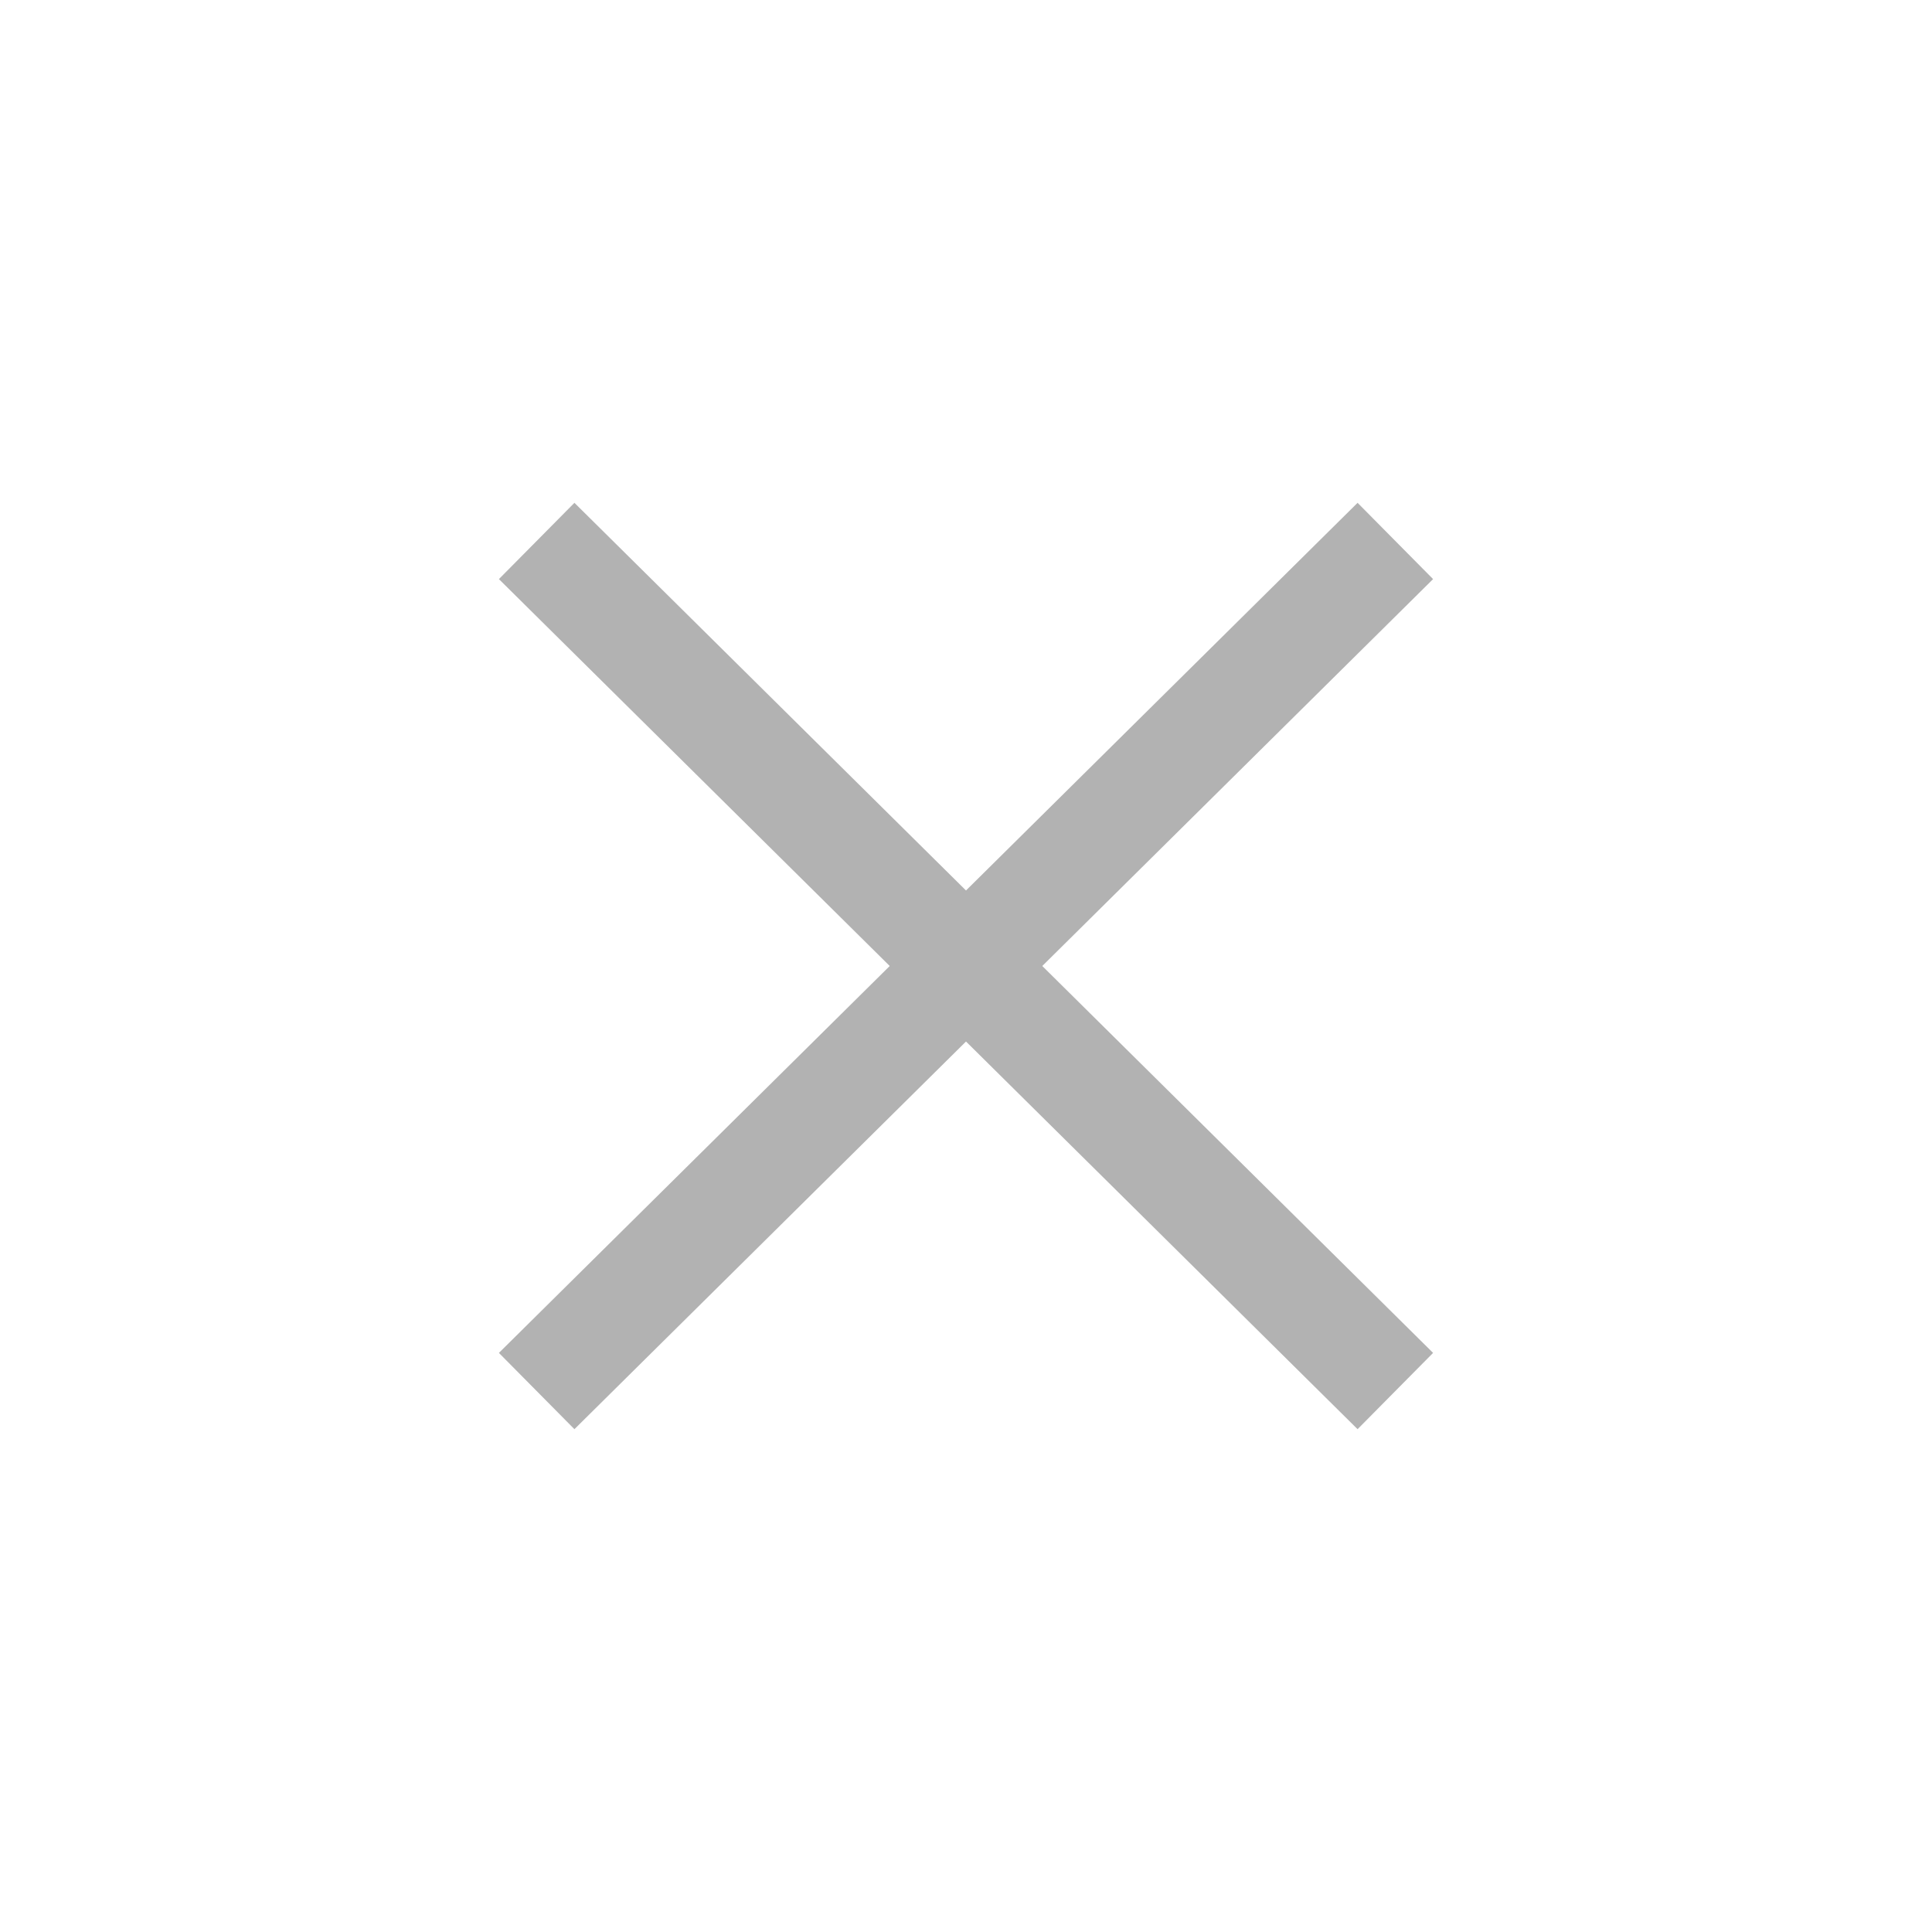
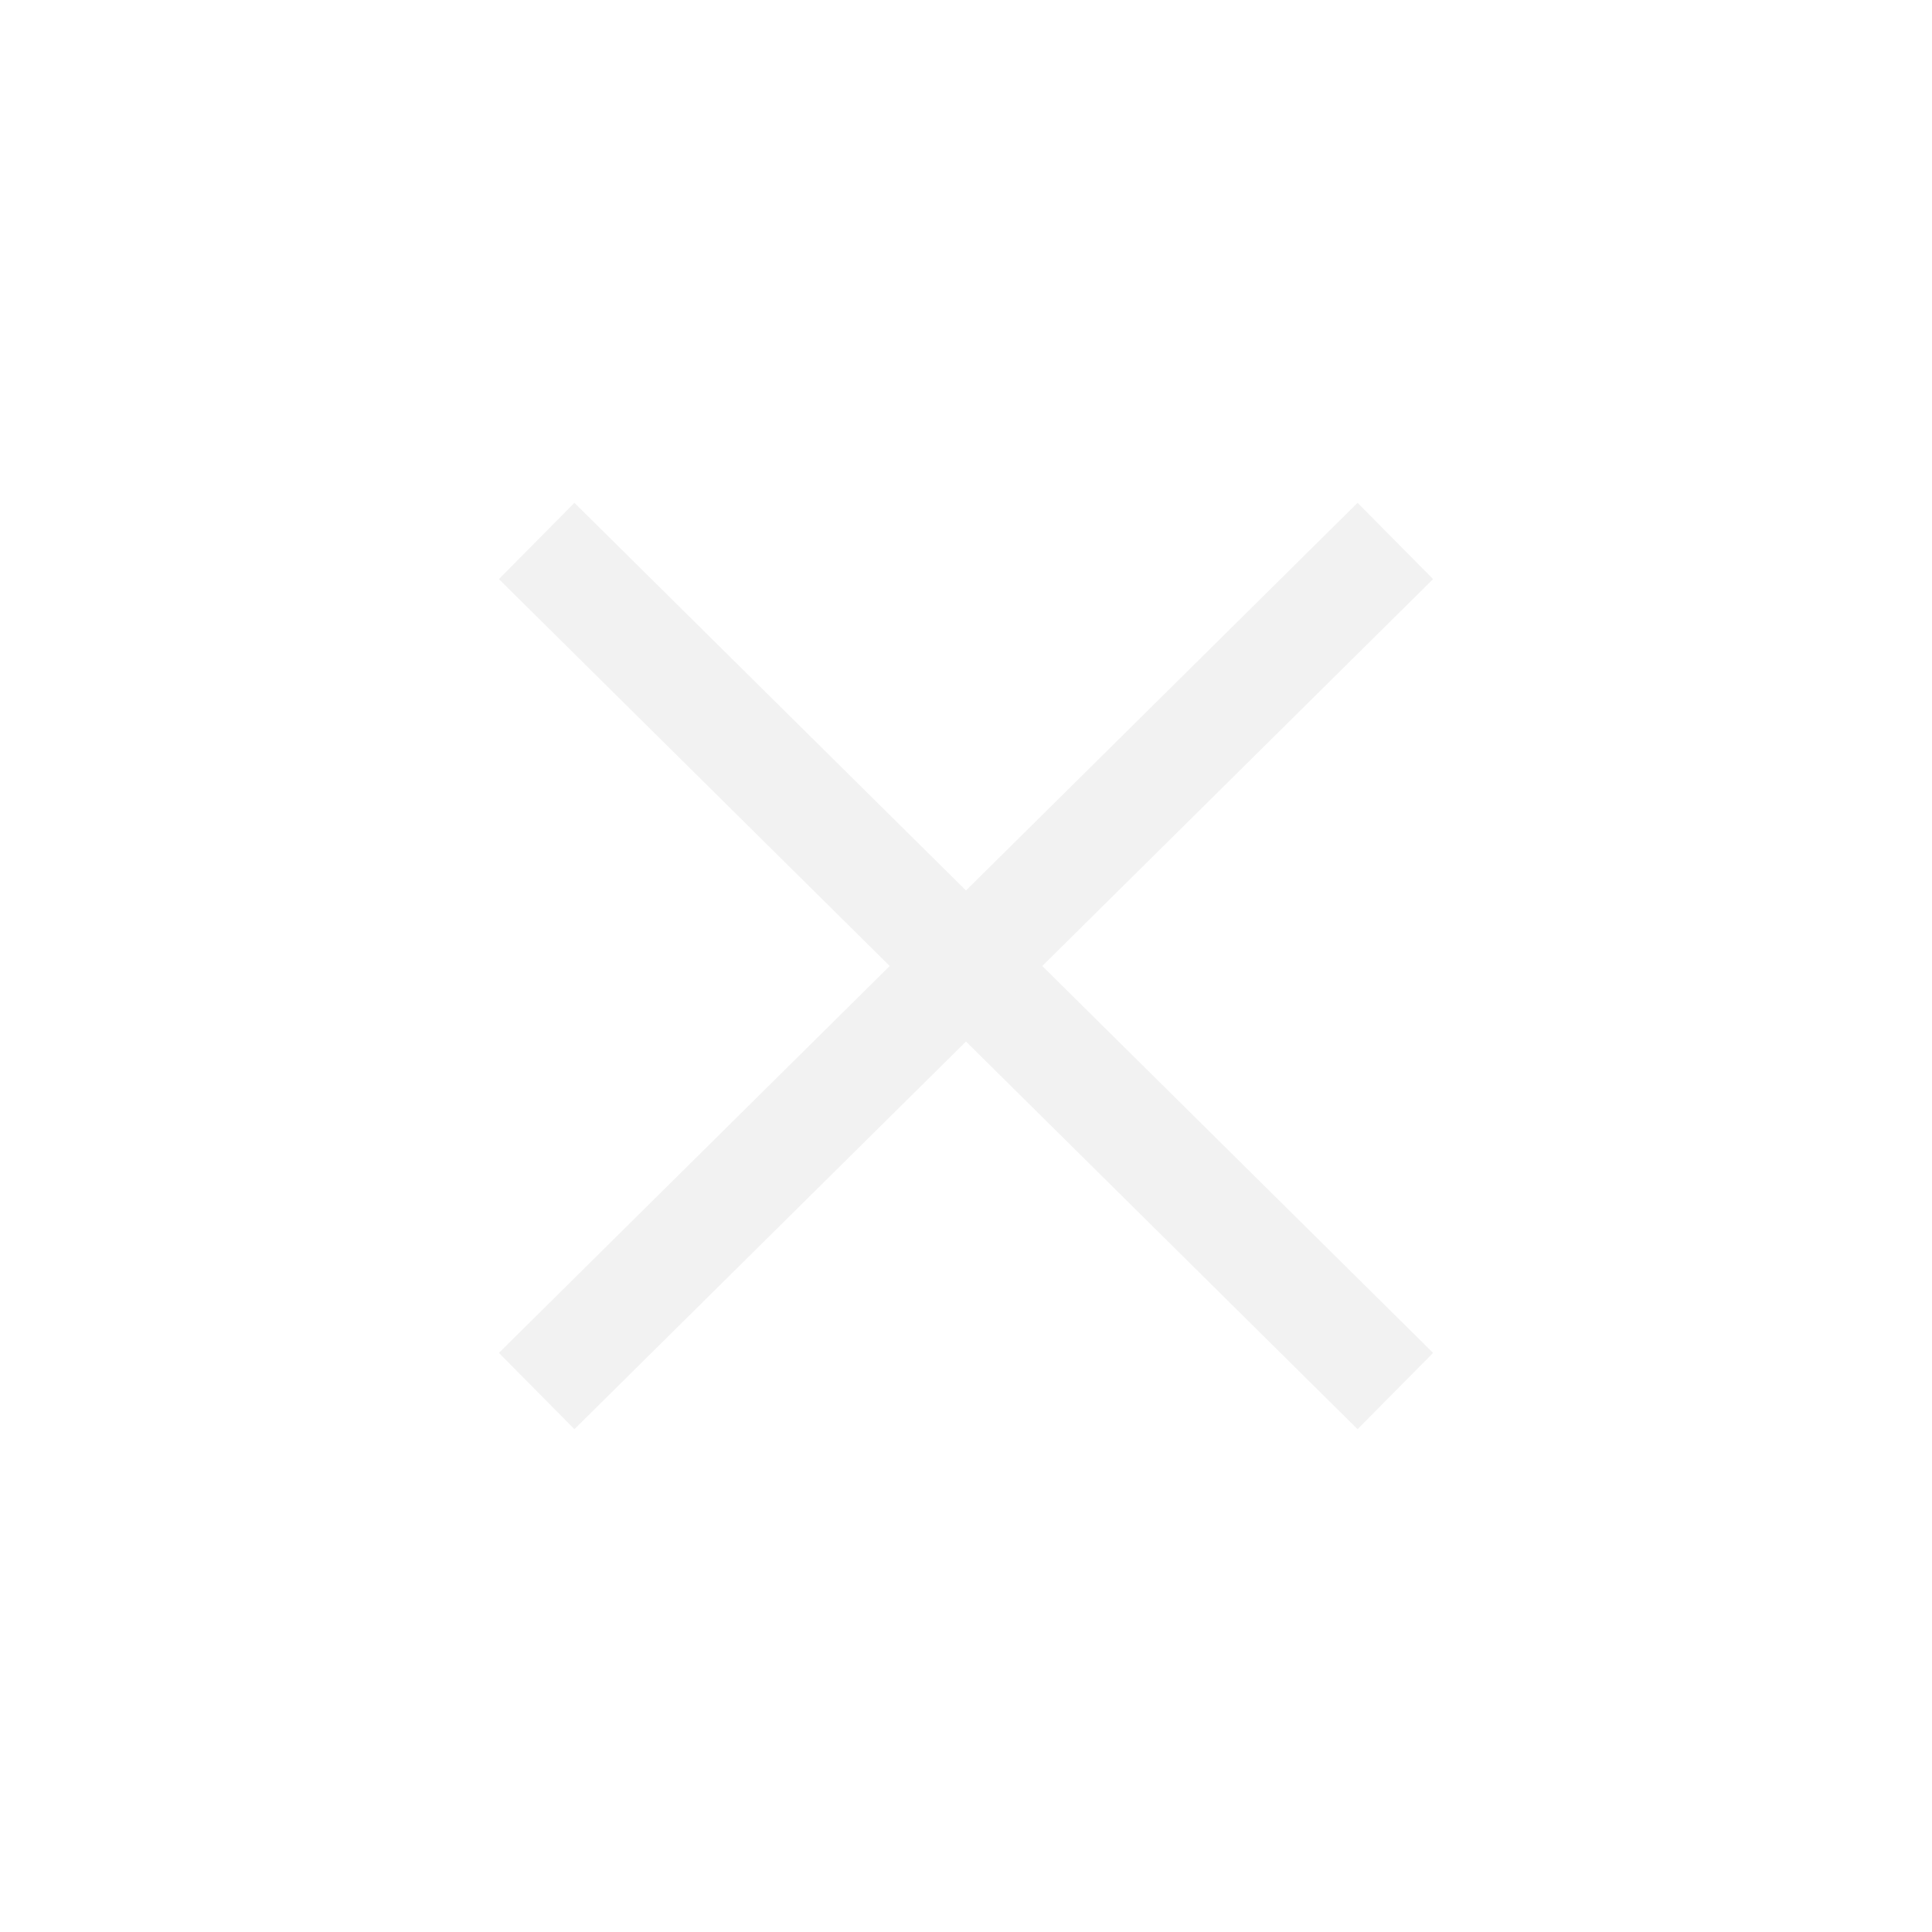
<svg xmlns="http://www.w3.org/2000/svg" width="18" height="18" viewBox="0 0 18 18">
  <g id="Layer_2" data-name="Layer 2">
    <g id="content">
      <rect x="0.28" y="0.28" width="17.43" height="17.43" rx="2" ry="2" style="fill:none" />
-       <line x1="5" y1="5.04" x2="13" y2="12.96" style="fill:none;stroke:#b2b2b2;stroke-miterlimit:10" />
-       <line x1="5" y1="12.96" x2="13" y2="5.04" style="fill:none;stroke:#b2b2b2;stroke-miterlimit:10" />
+       <line x1="5" y1="5.04" x2="13" y2="12.96" style="fill:none;stroke:#f2f2f2;stroke-miterlimit:10" />
+       <line x1="5" y1="12.96" x2="13" y2="5.04" style="fill:none;stroke:#f2f2f2;stroke-miterlimit:10" />
    </g>
  </g>
</svg>
